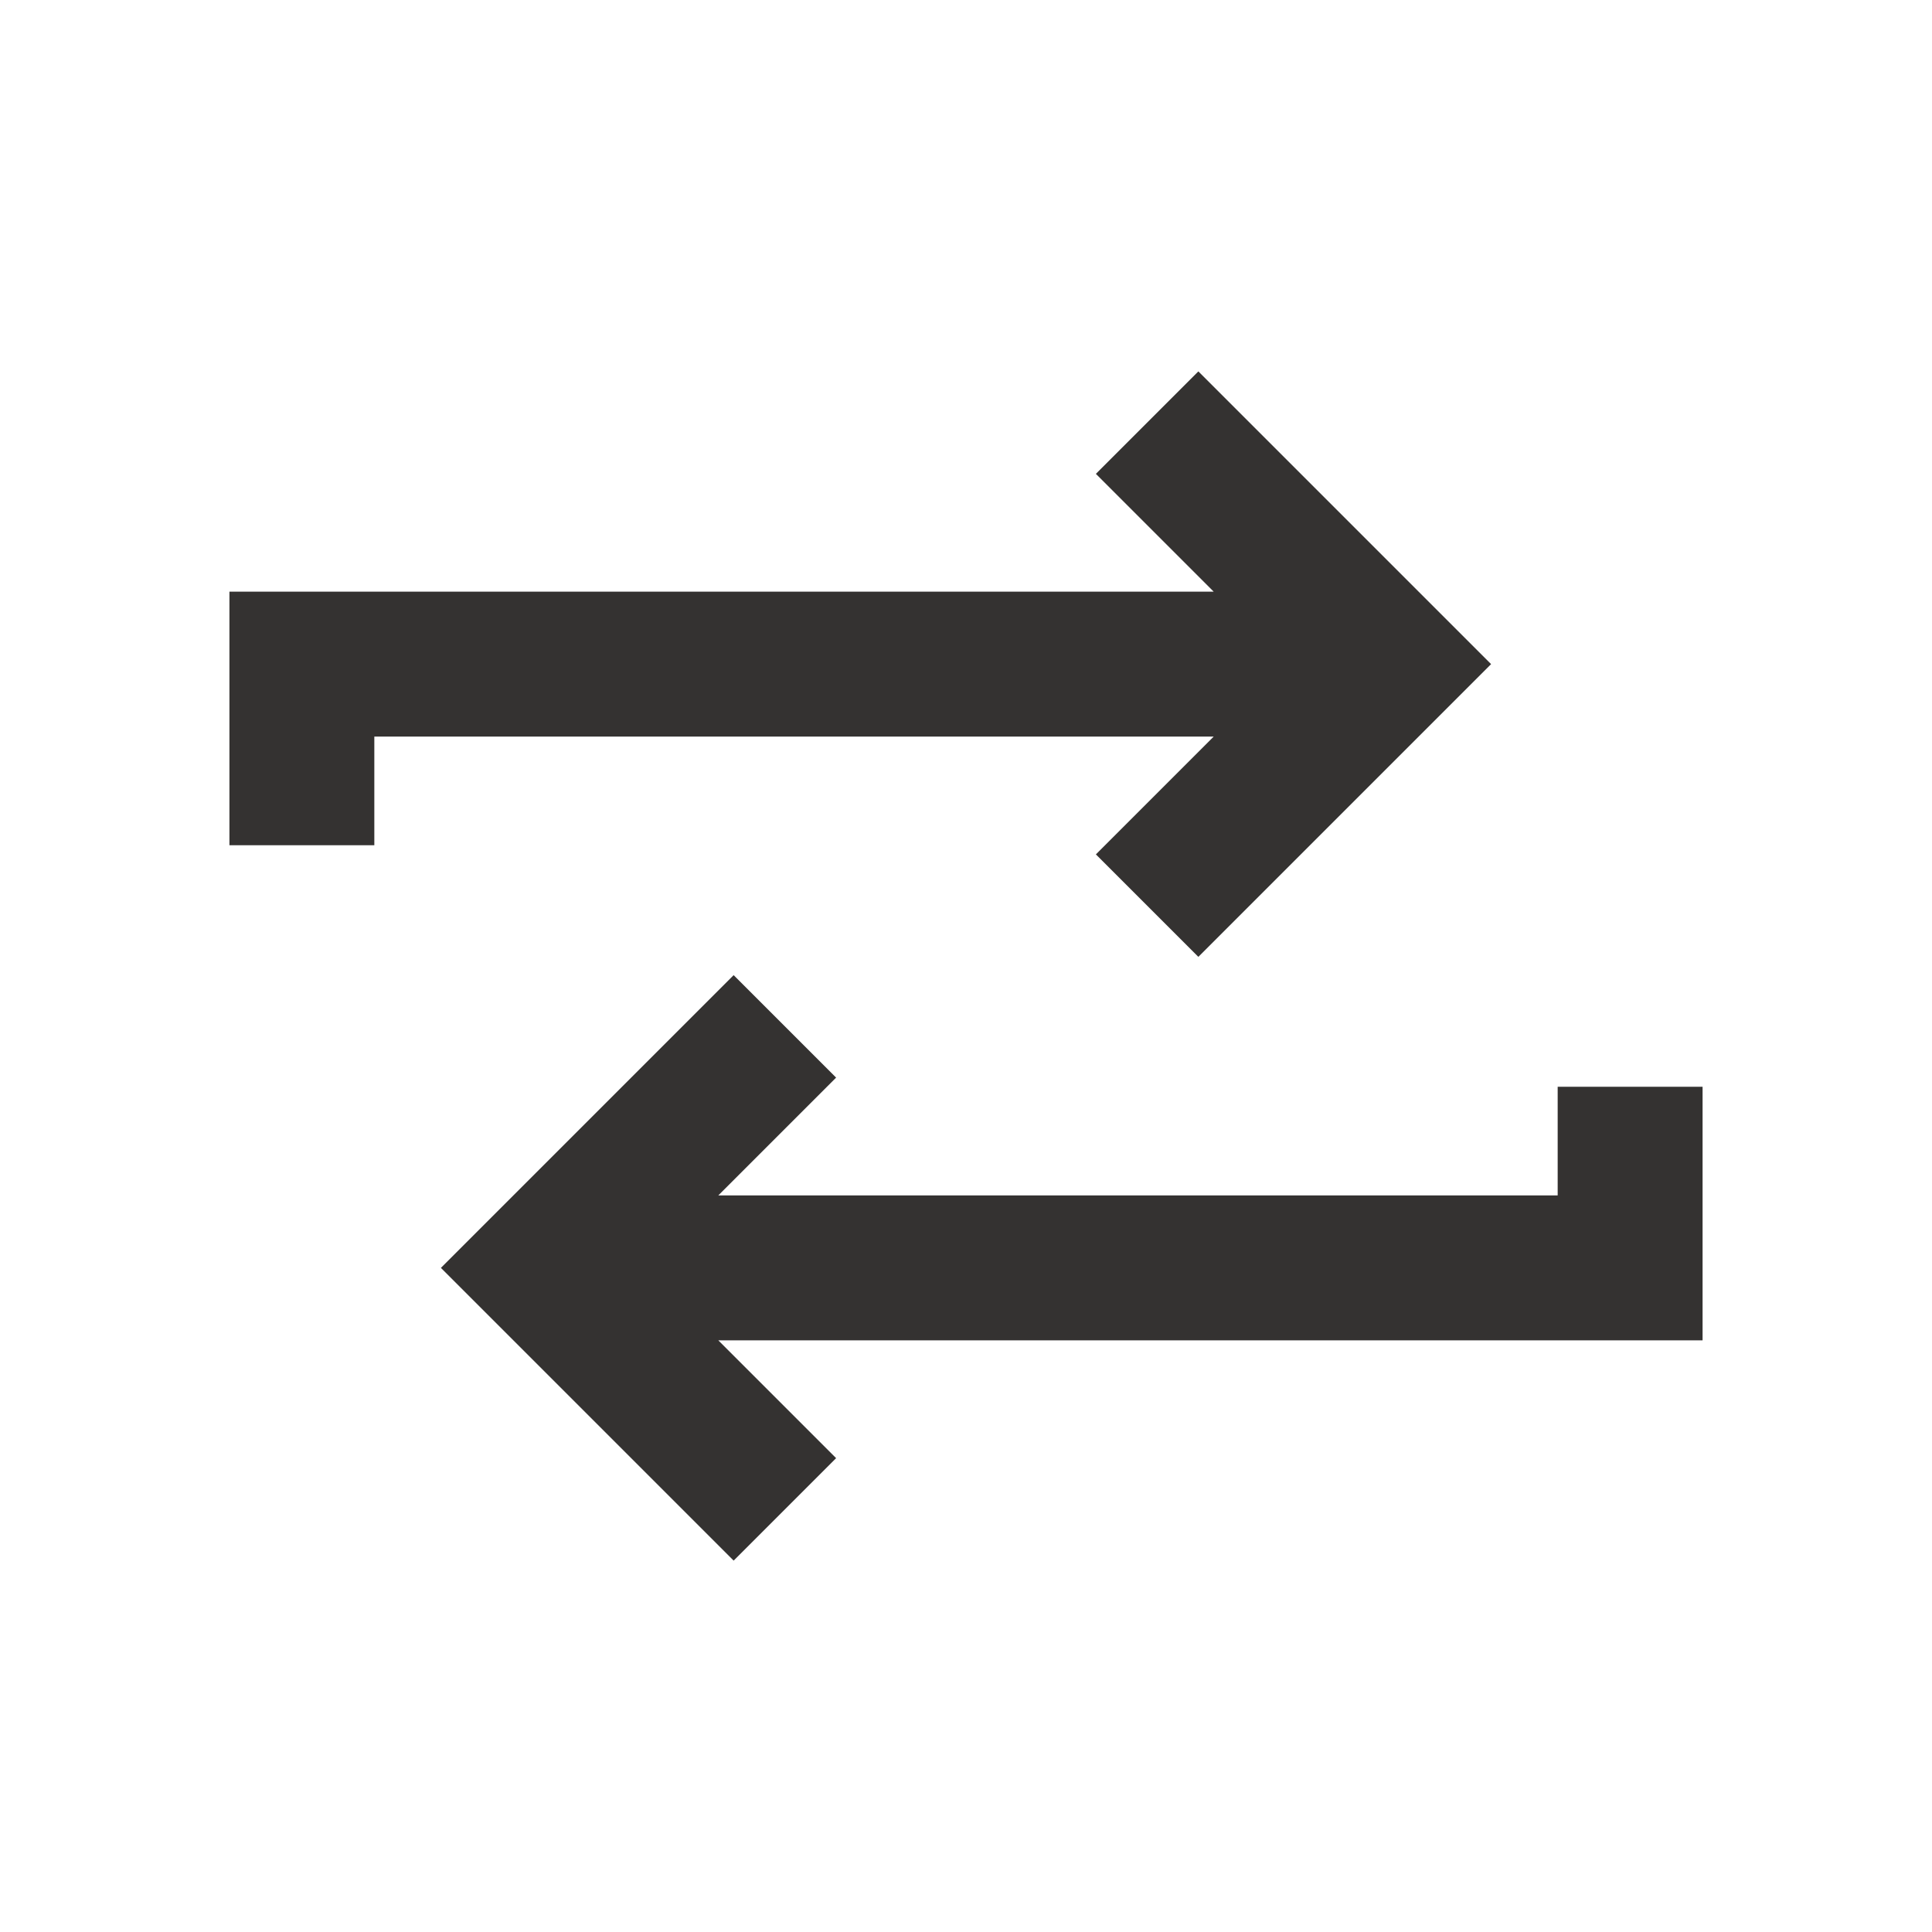
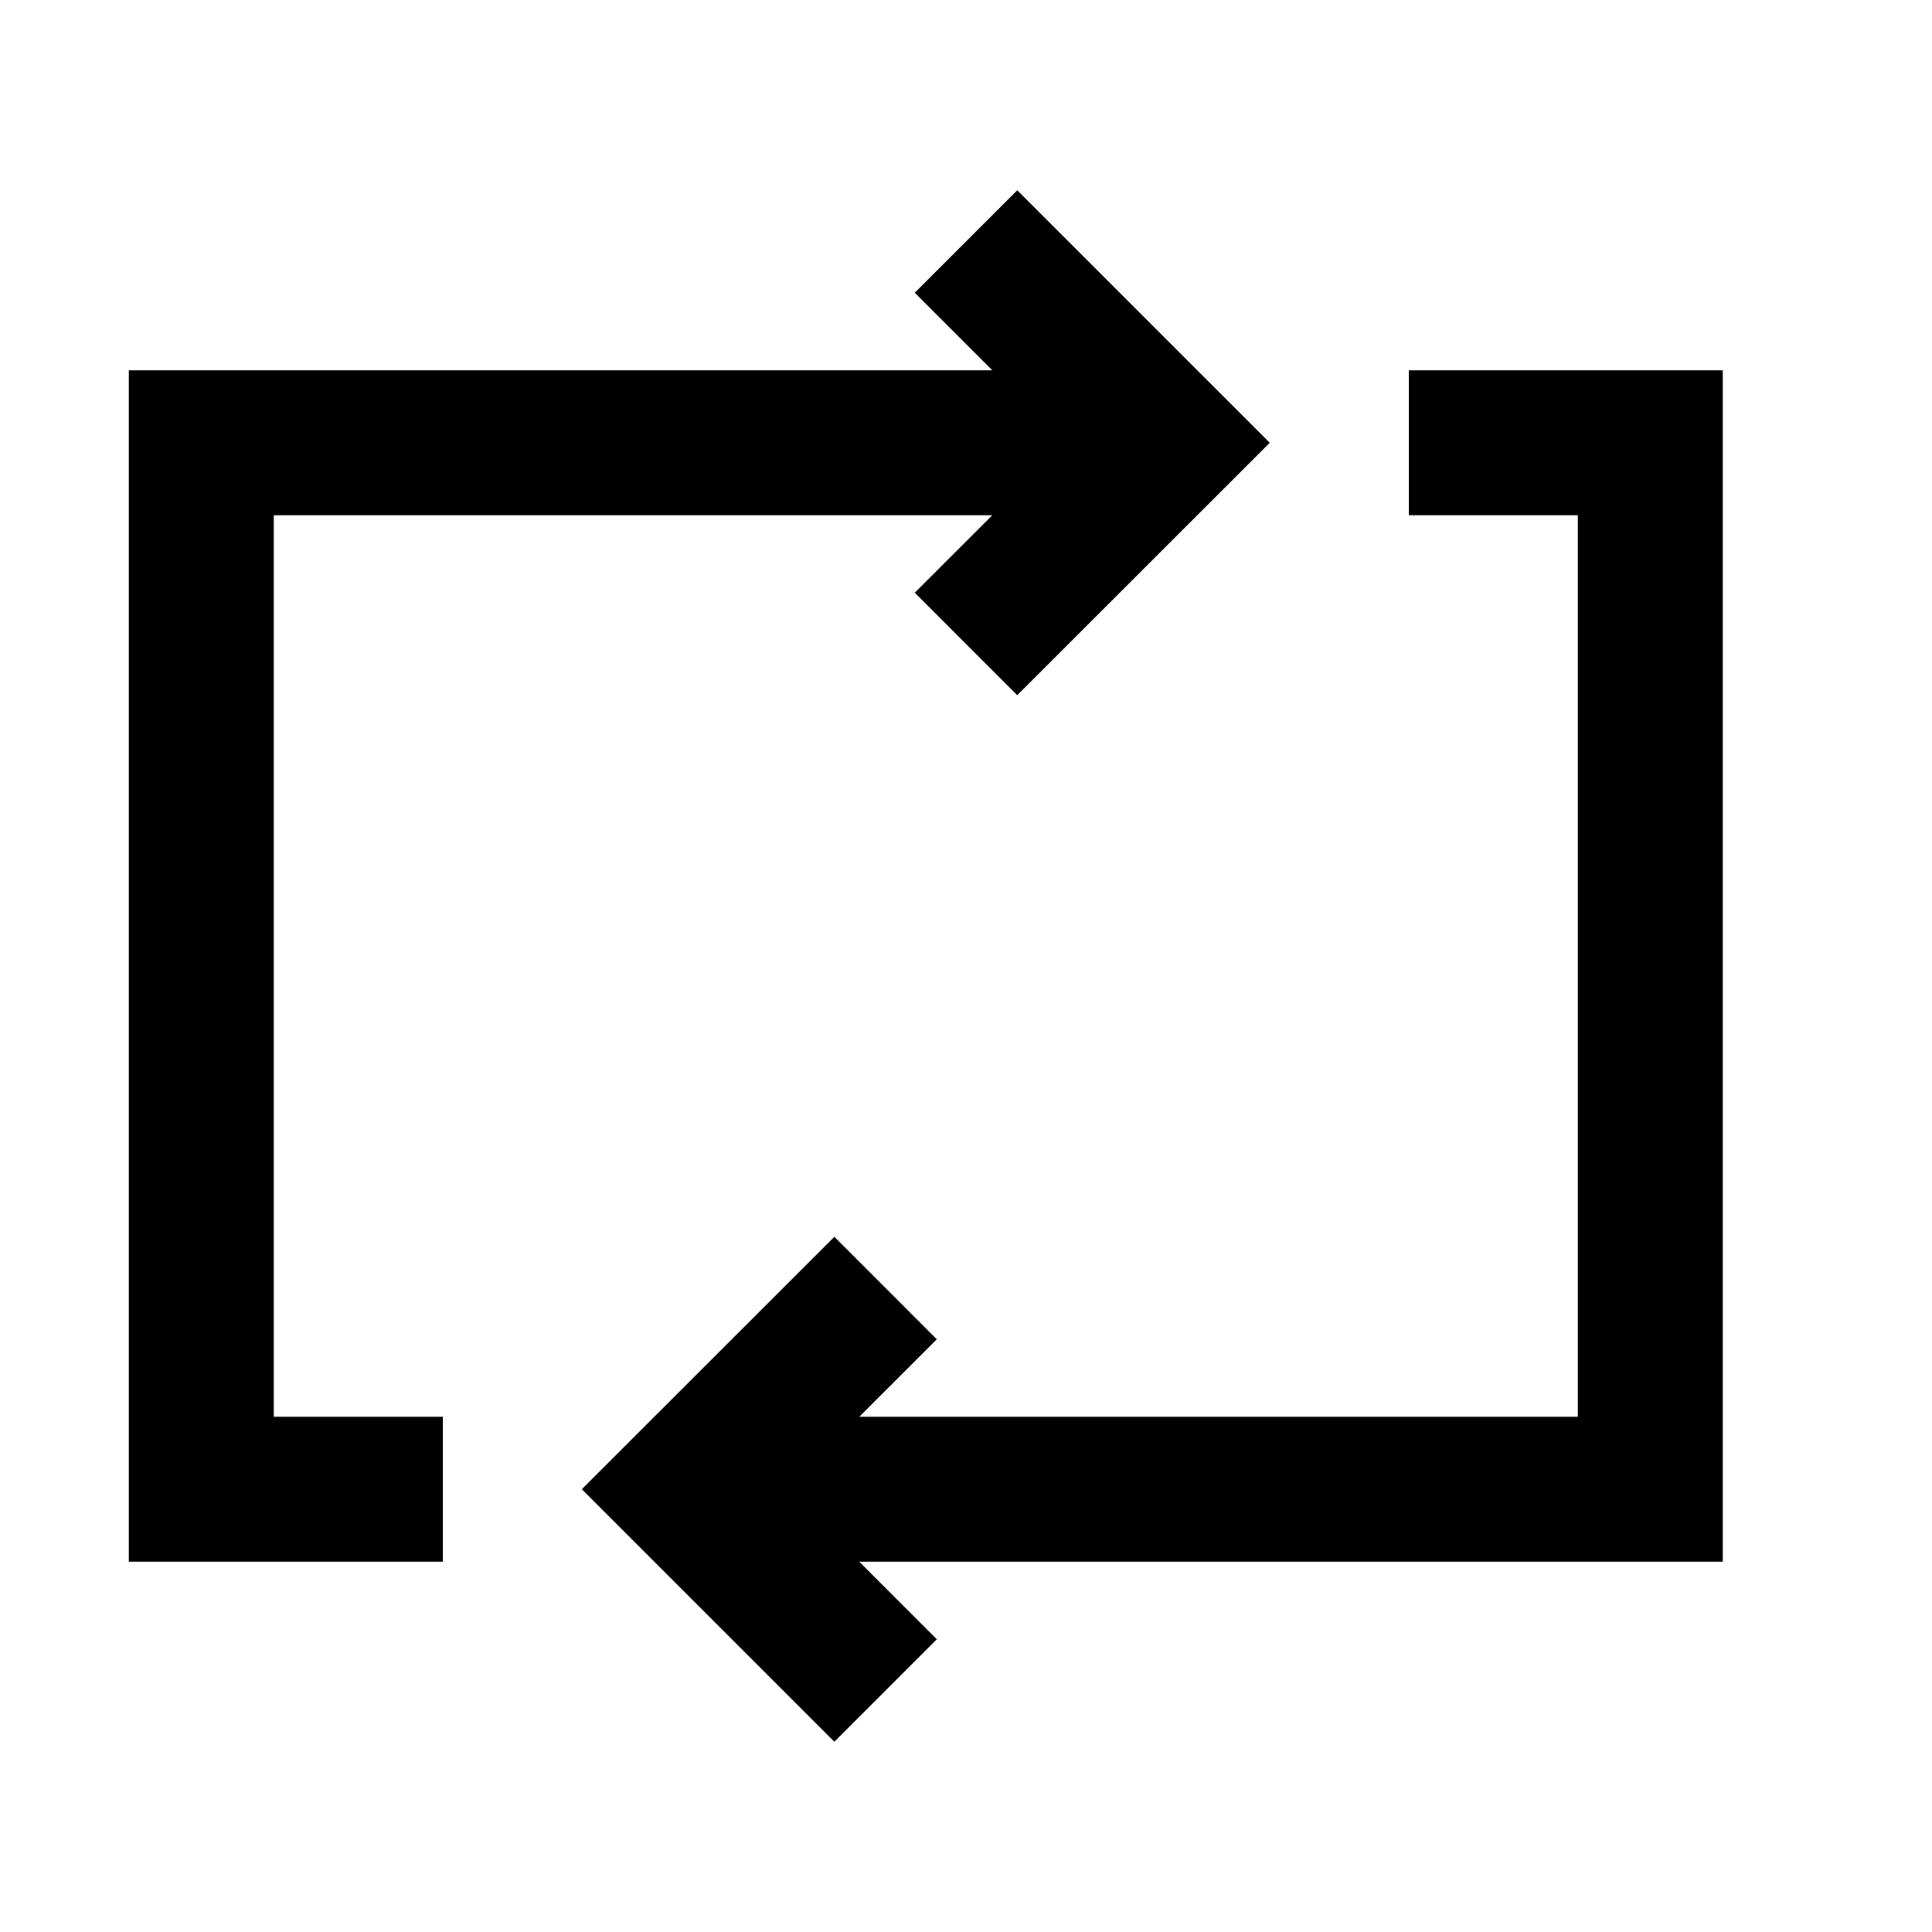
- <svg xmlns="http://www.w3.org/2000/svg" viewBox="0 0 16 16" fill="none">
-   <path d="M2.5 7V5.5h9M9.5 3.5l2 2-2 2M13.5 9v1.5h-9M6.5 12.5l-2-2 2-2" stroke="#343231" stroke-width="1.2" vector-effect="non-scaling-stroke" />
+ <svg xmlns="http://www.w3.org/2000/svg" width="16" height="16" viewBox="0 0 16 16" fill="none">
+   <g id="repeat">
+     <path id="Vector" d="M3.667 12.333H1.667V3.667H9.334M8 2L9.667 3.667L8 5.333M11.667 3.667H13.667V12.333H6M7.334 14L5.667 12.333L7.334 10.667" stroke-width="1.2" vector-effect="non-scaling-stroke" stroke="black" />
+   </g>
</svg>
